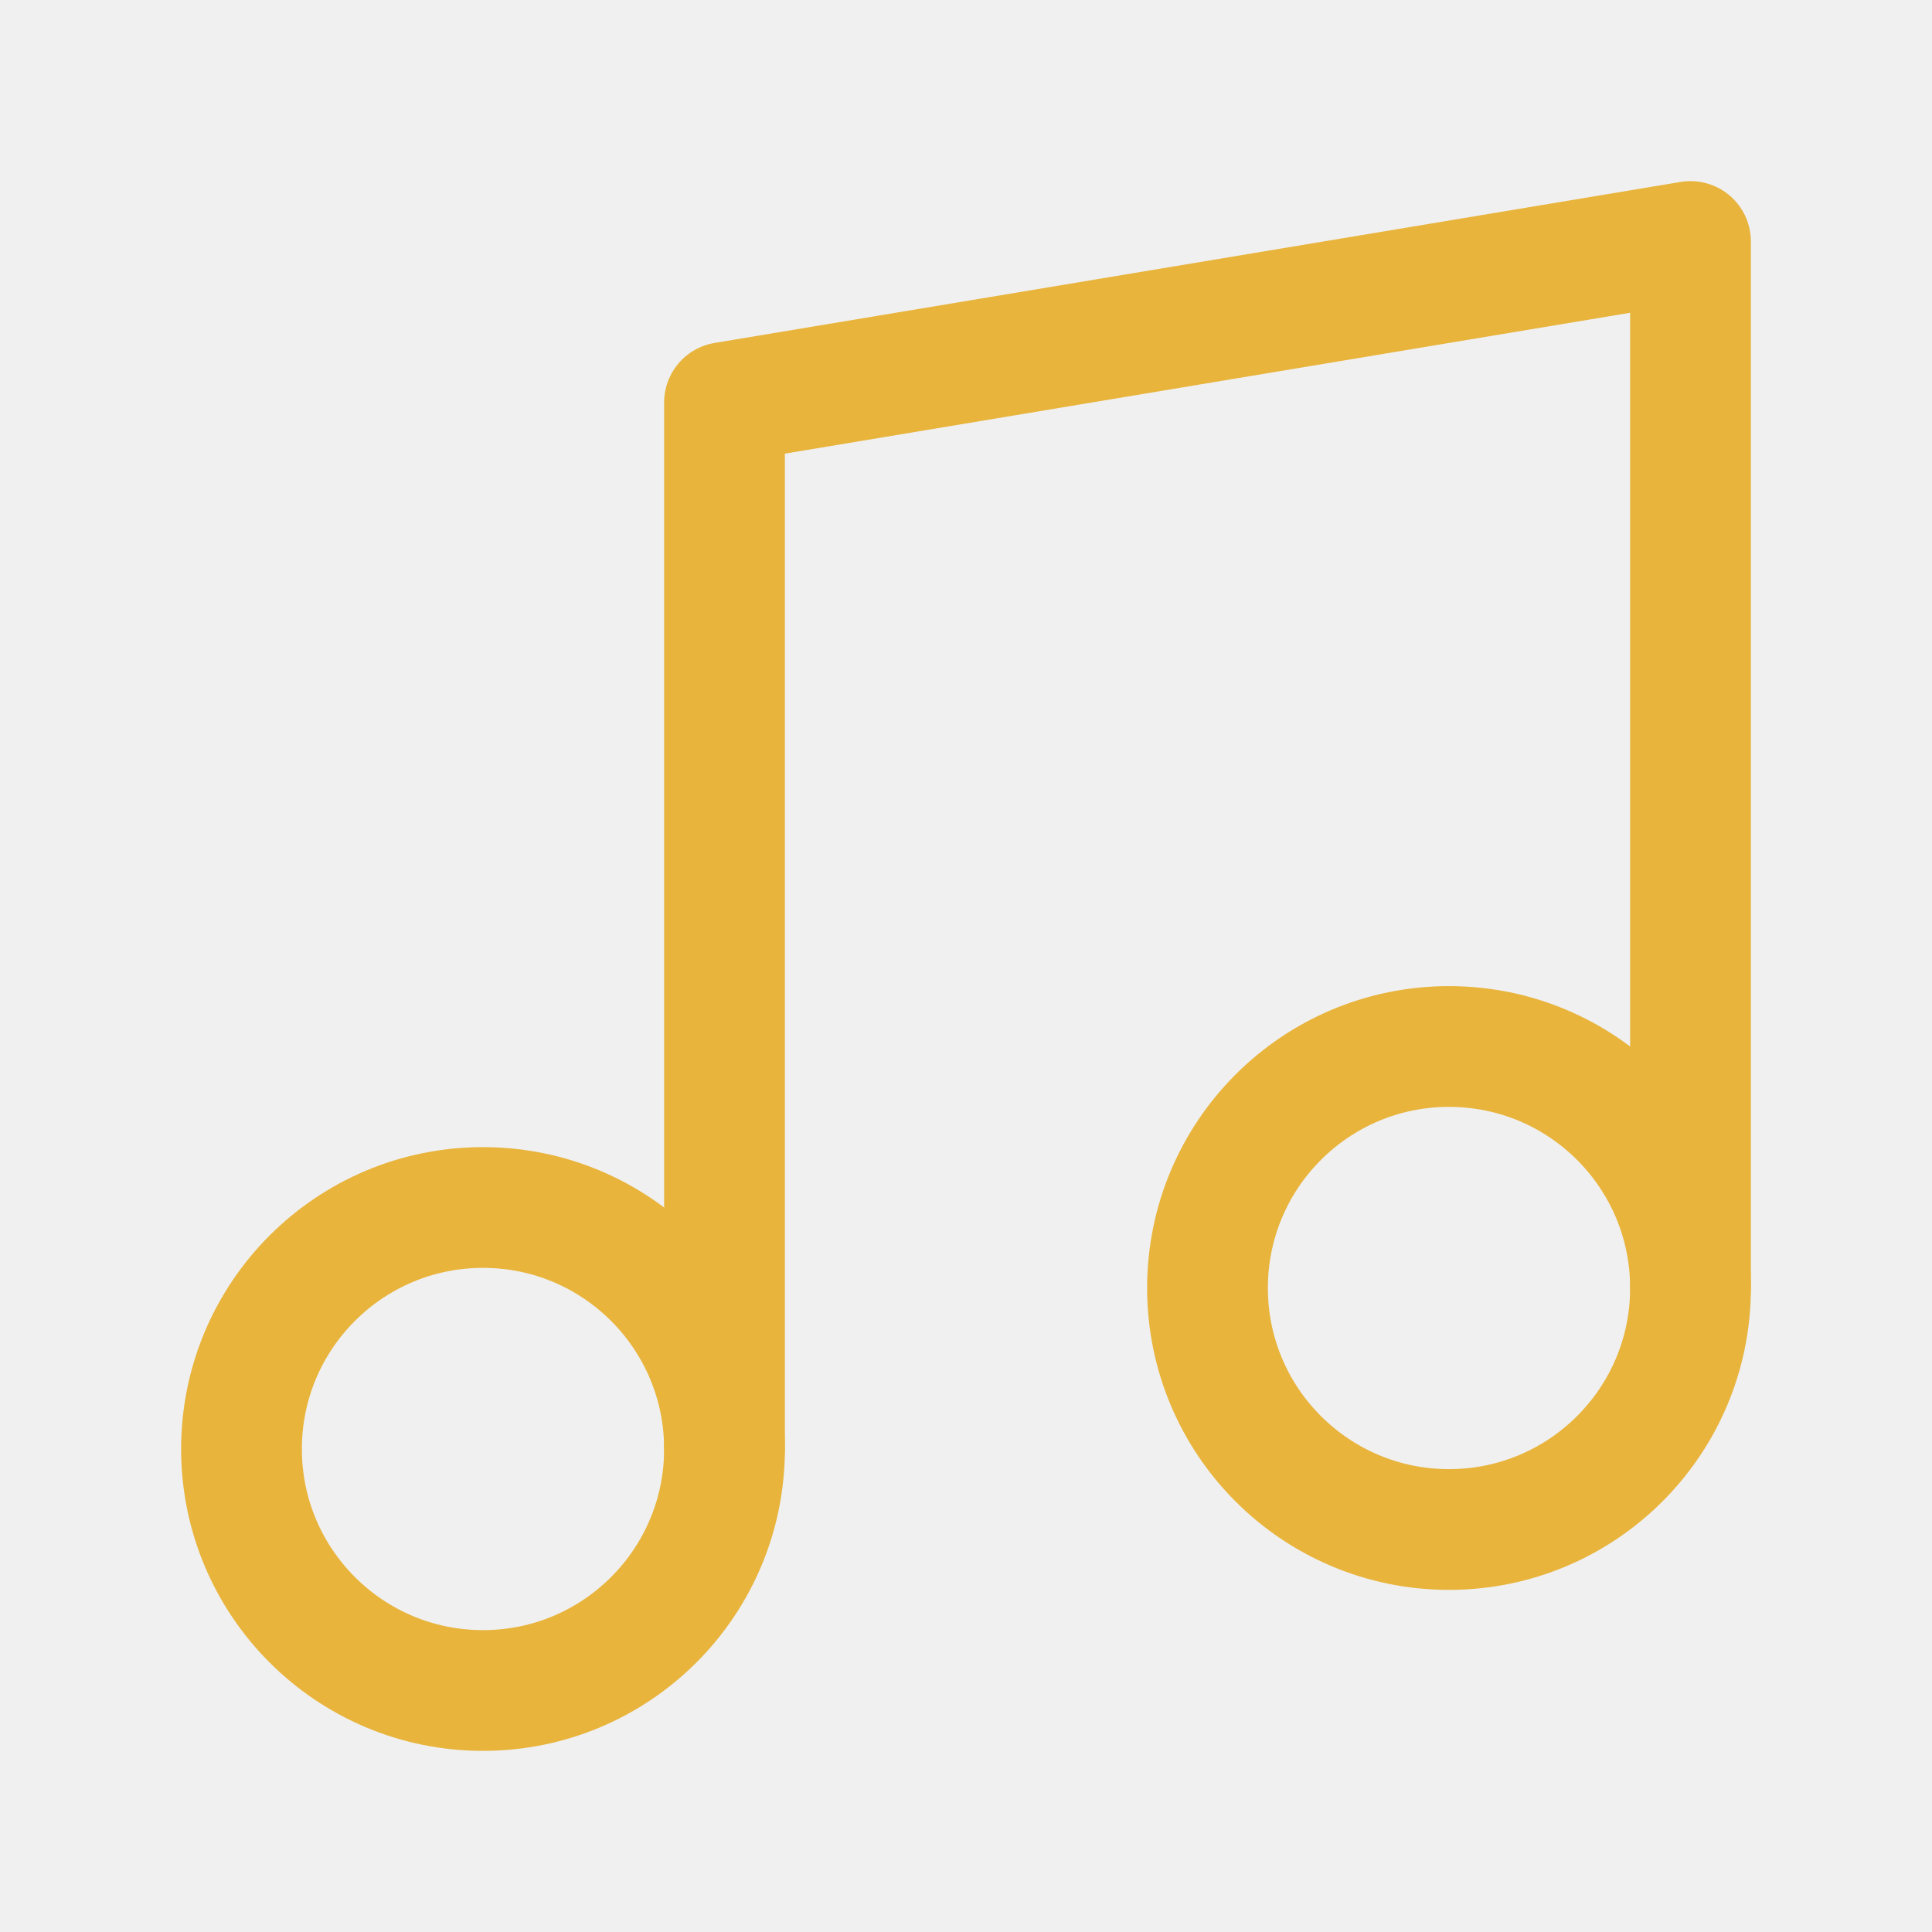
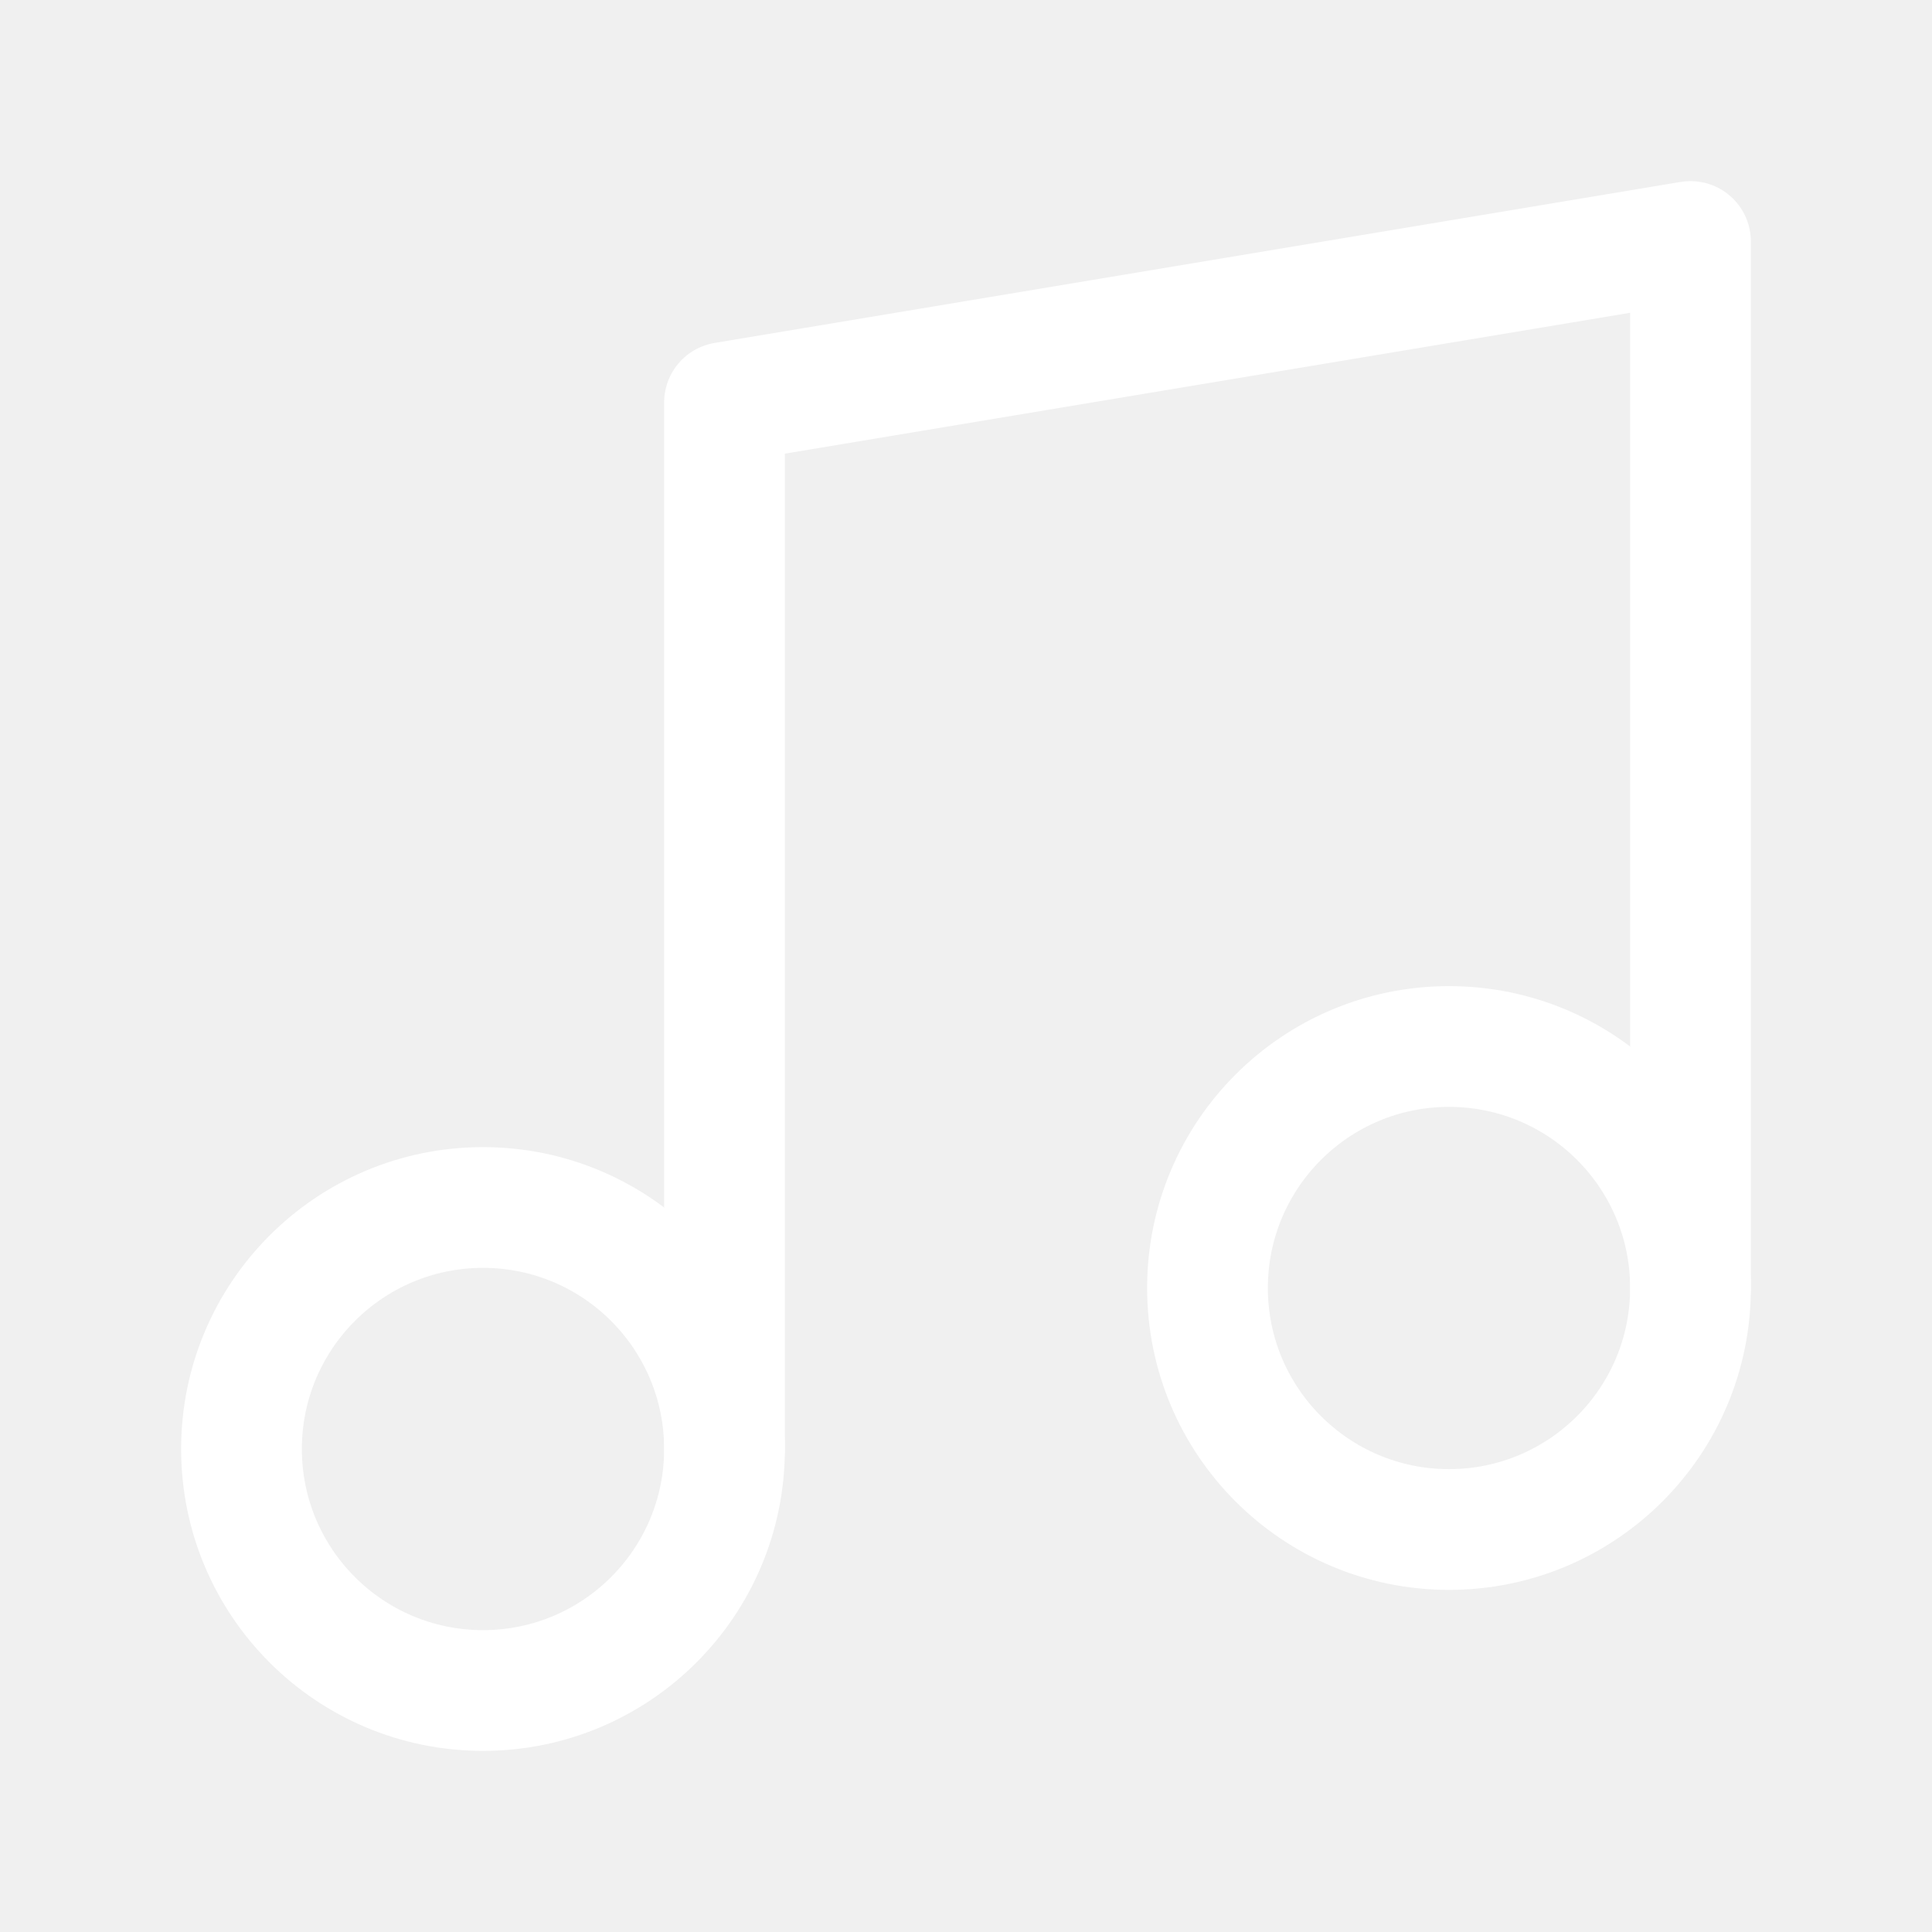
- <svg xmlns="http://www.w3.org/2000/svg" width="48" height="48" viewBox="0 0 24 24" fill="none" stroke="#e8b43c" stroke-width="1.5" stroke-linecap="round" stroke-linejoin="round">
+ <svg xmlns="http://www.w3.org/2000/svg" width="48" height="48" viewBox="0 0 24 24" fill="none" stroke="#ffffff" stroke-width="1.5" stroke-linecap="round" stroke-linejoin="round">
  <path d="M9 18V5l12-2v13" />
  <circle cx="6" cy="18" r="3" />
  <circle cx="18" cy="16" r="3" />
</svg>
